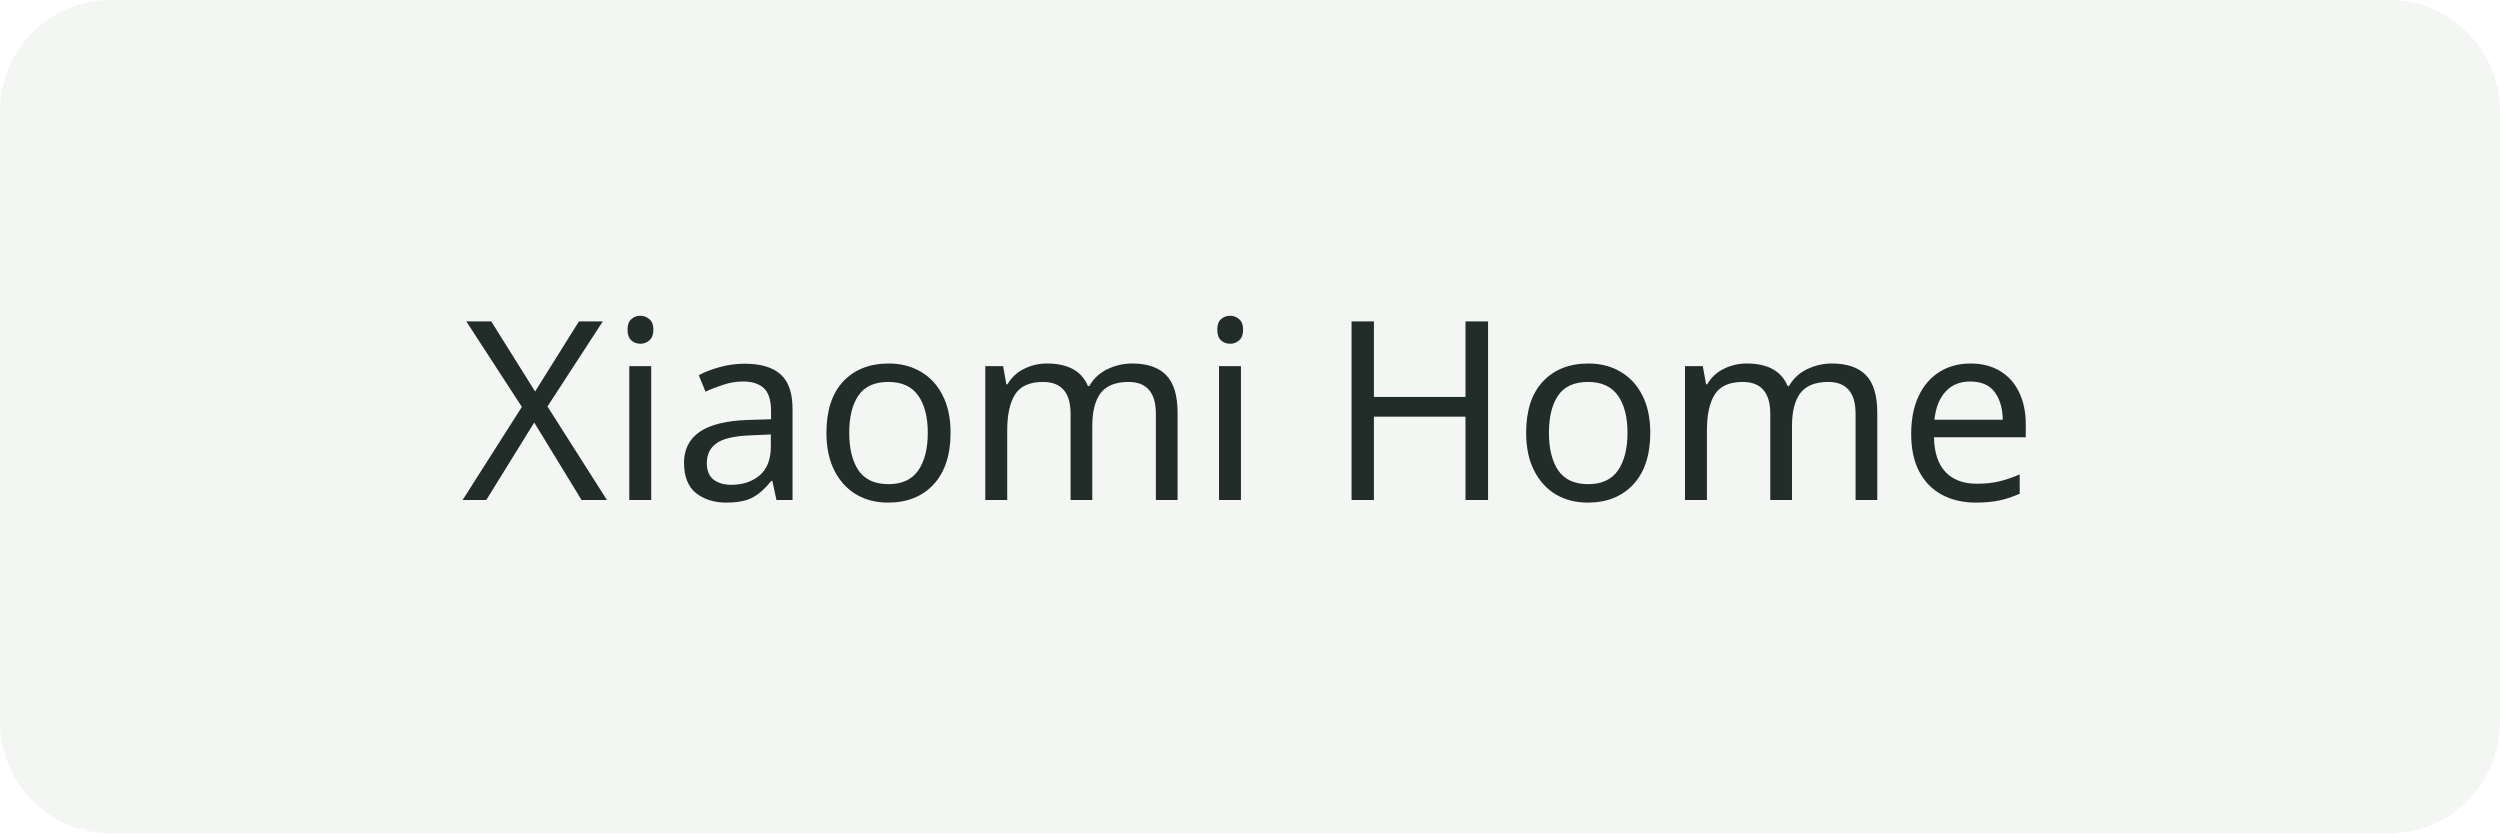
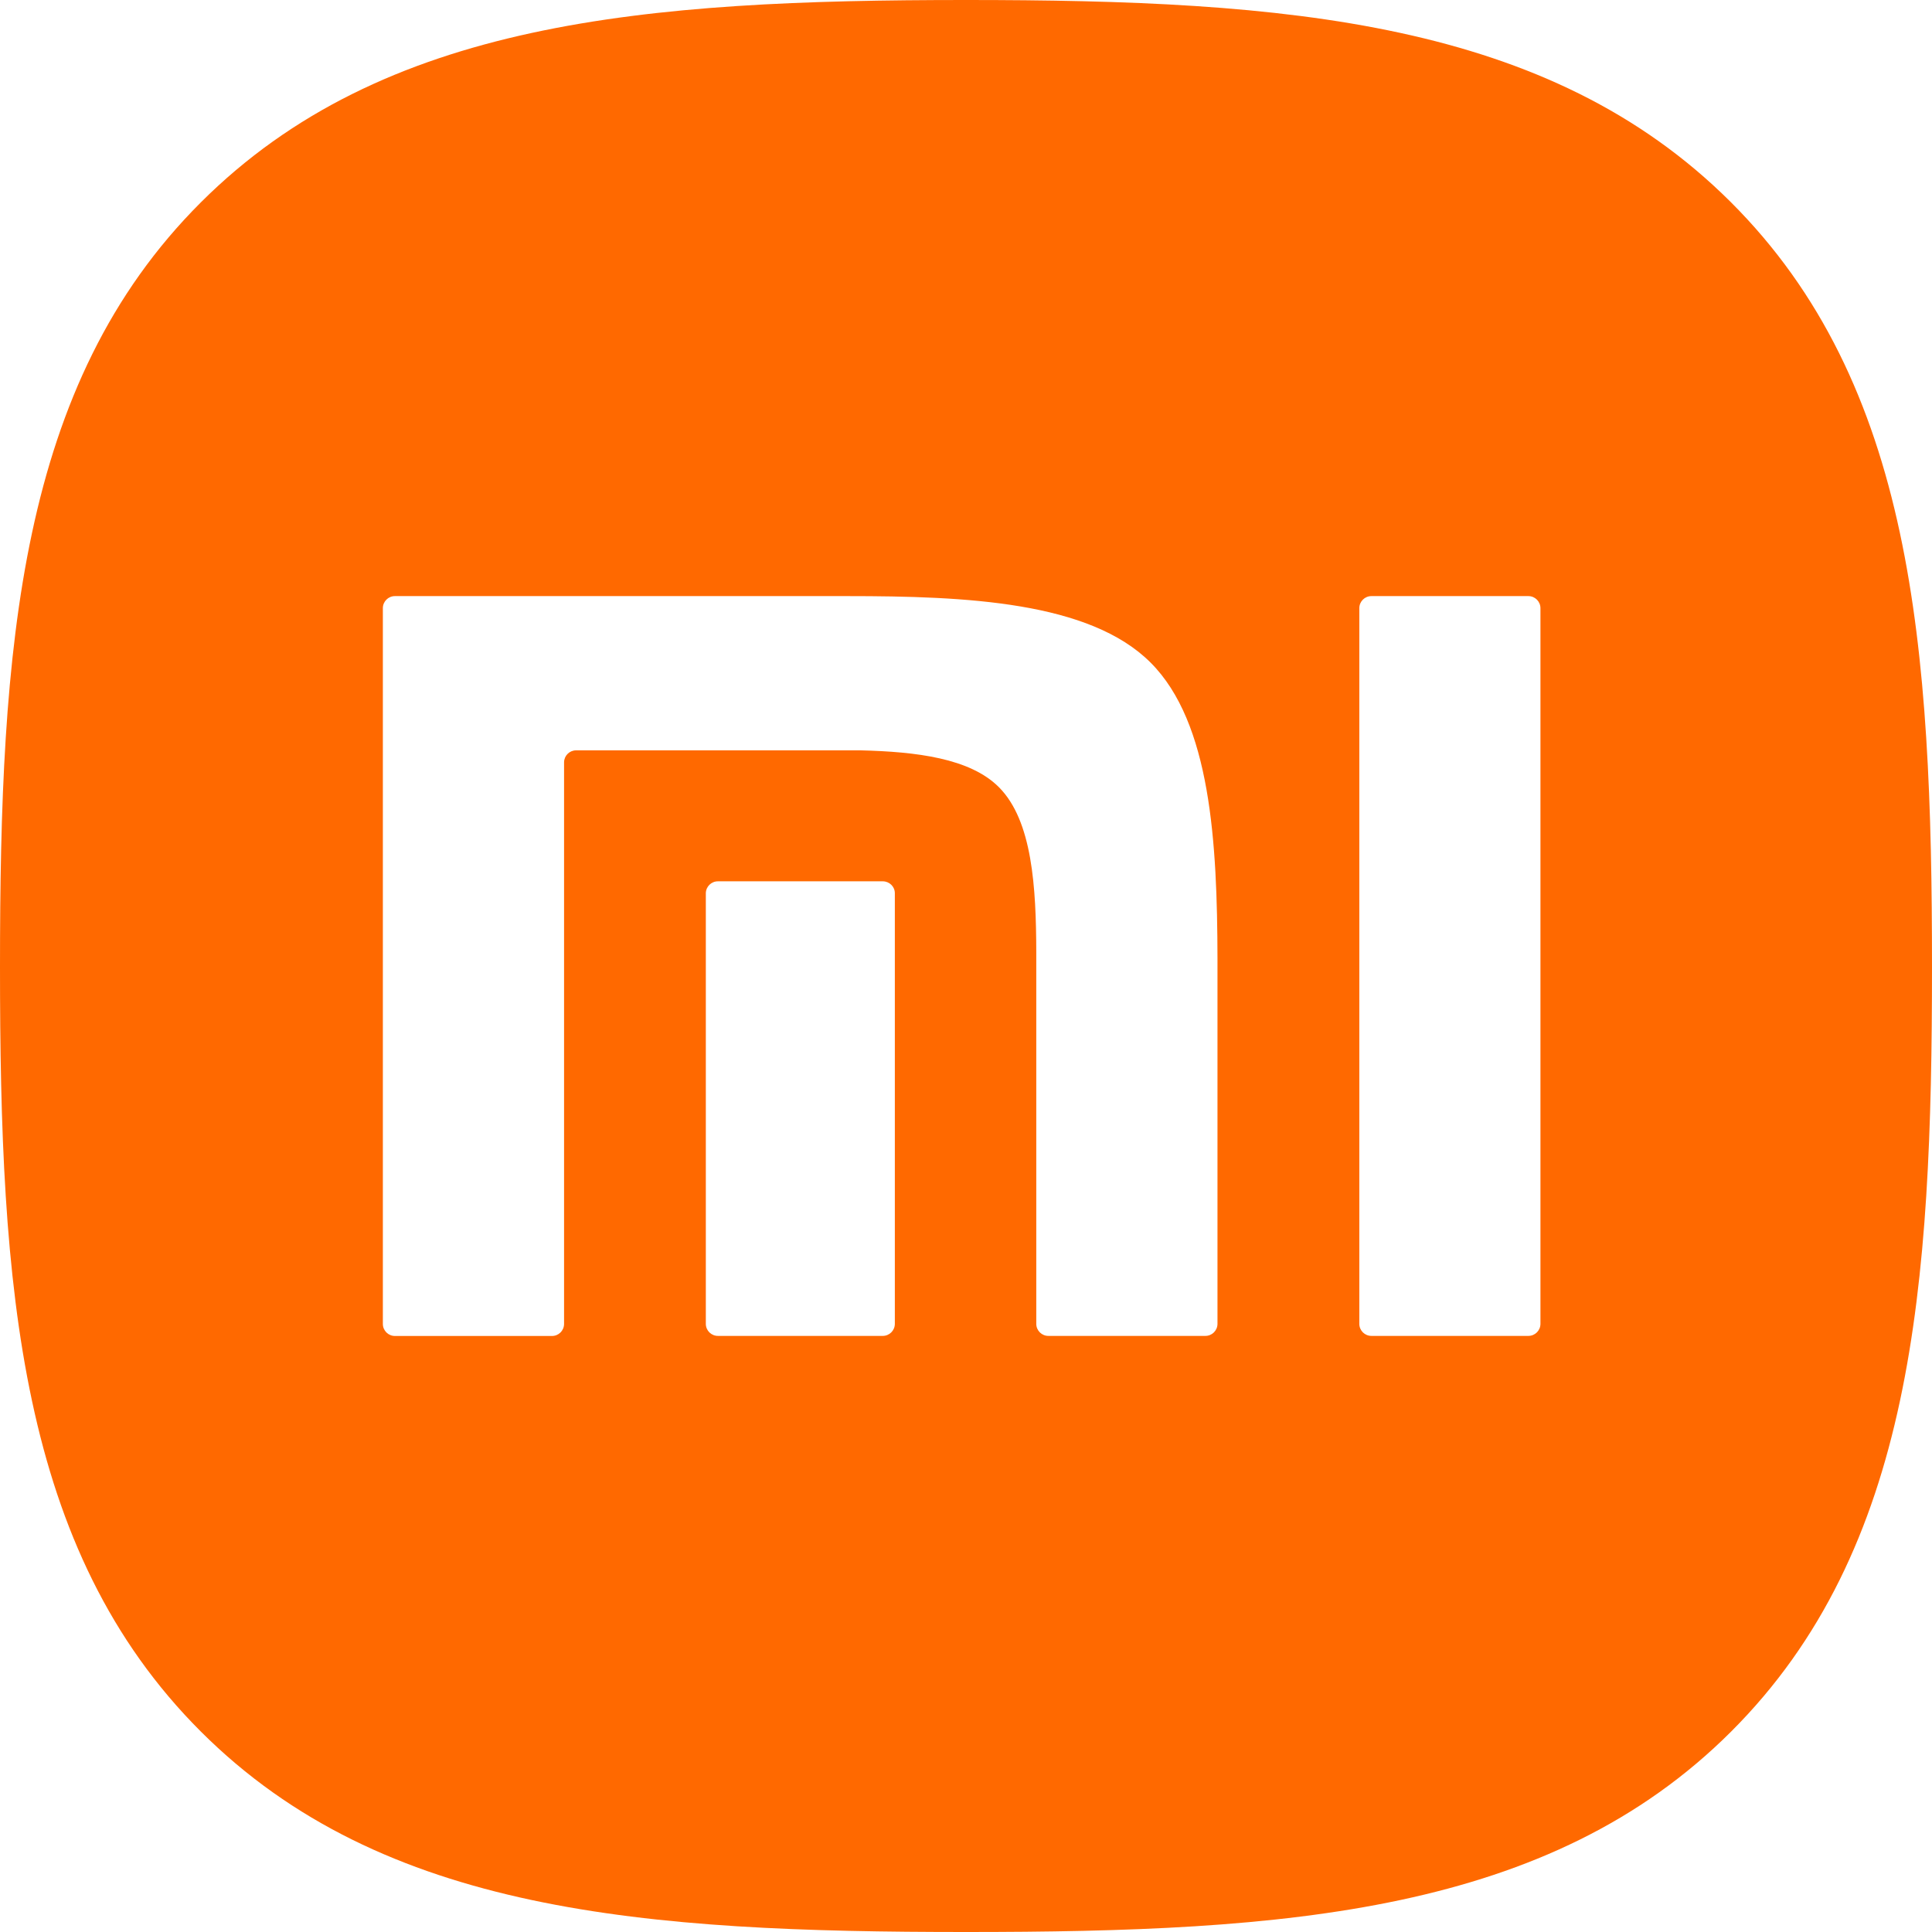
- <svg xmlns="http://www.w3.org/2000/svg" width="180" height="60" viewBox="0 0 180 60">
-   <rect width="180" height="60" rx="8" fill="#f3f6f3" />
-   <text x="90" y="36" text-anchor="middle" font-family="sans-serif" font-size="18" fill="#222d2a">Xiaomi Home</text>
+ <svg xmlns="http://www.w3.org/2000/svg" width="1em" height="1em" viewBox="0 0 24 24">
+   <path fill="#ff6900" d="M12 0C8.016 0 4.756.255 2.493 2.516C.23 4.776 0 8.033 0 12.012s.23 7.235 2.494 9.497C4.757 23.77 8.017 24 12 24s7.243-.23 9.506-2.491S24 15.99 24 12.012c0-3.984-.233-7.243-2.502-9.504C19.234.252 15.978 0 12 0M4.906 7.405h5.624c1.47 0 3.007.068 3.764.827c.746.746.827 2.233.83 3.676v4.54a.15.15 0 0 1-.152.147h-1.947a.15.15 0 0 1-.152-.148V11.83c-.002-.806-.048-1.634-.464-2.051c-.358-.36-1.026-.441-1.72-.458H7.158a.15.15 0 0 0-.151.147v6.98a.15.15 0 0 1-.152.148H4.906a.15.15 0 0 1-.15-.148V7.554a.15.15 0 0 1 .15-.149m12.131 0h1.949a.15.15 0 0 1 .15.15v8.892a.15.15 0 0 1-.15.148h-1.949a.15.15 0 0 1-.151-.148V7.554a.15.15 0 0 1 .151-.149M8.92 10.948h2.046c.083 0 .15.066.15.147v5.352a.15.15 0 0 1-.15.148H8.92a.15.15 0 0 1-.152-.148v-5.352a.15.15 0 0 1 .152-.147" />
</svg>
